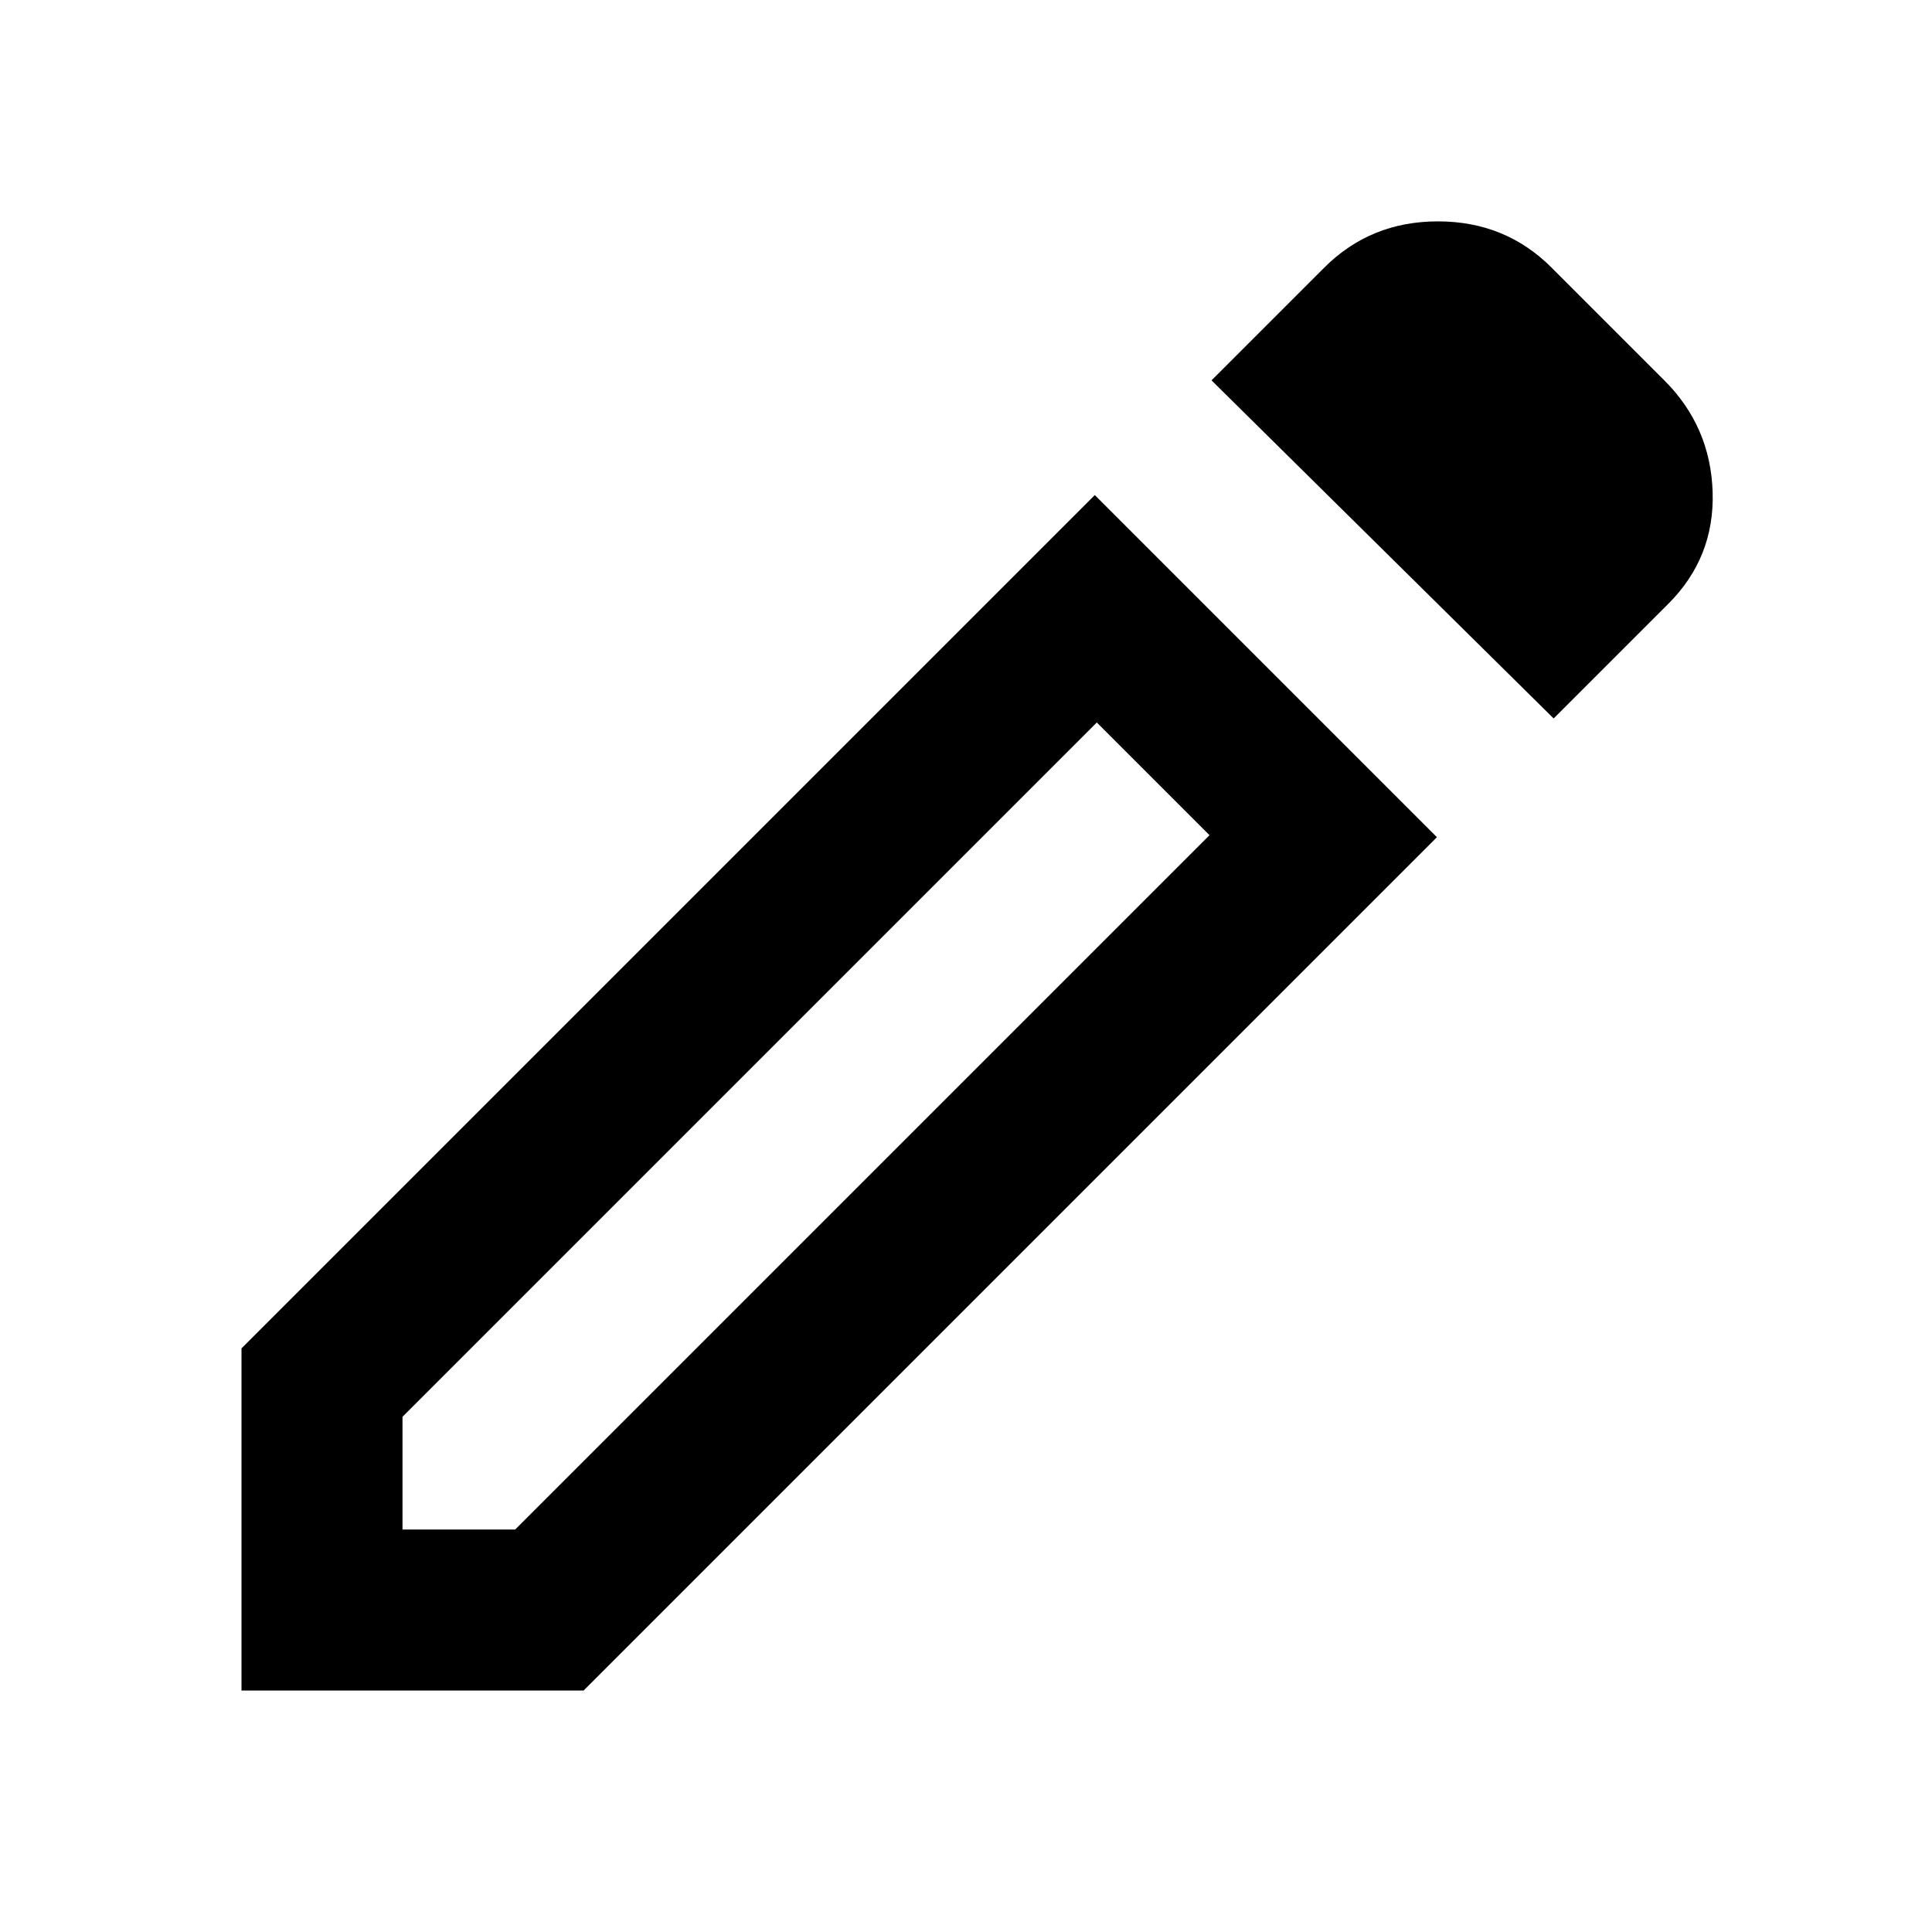
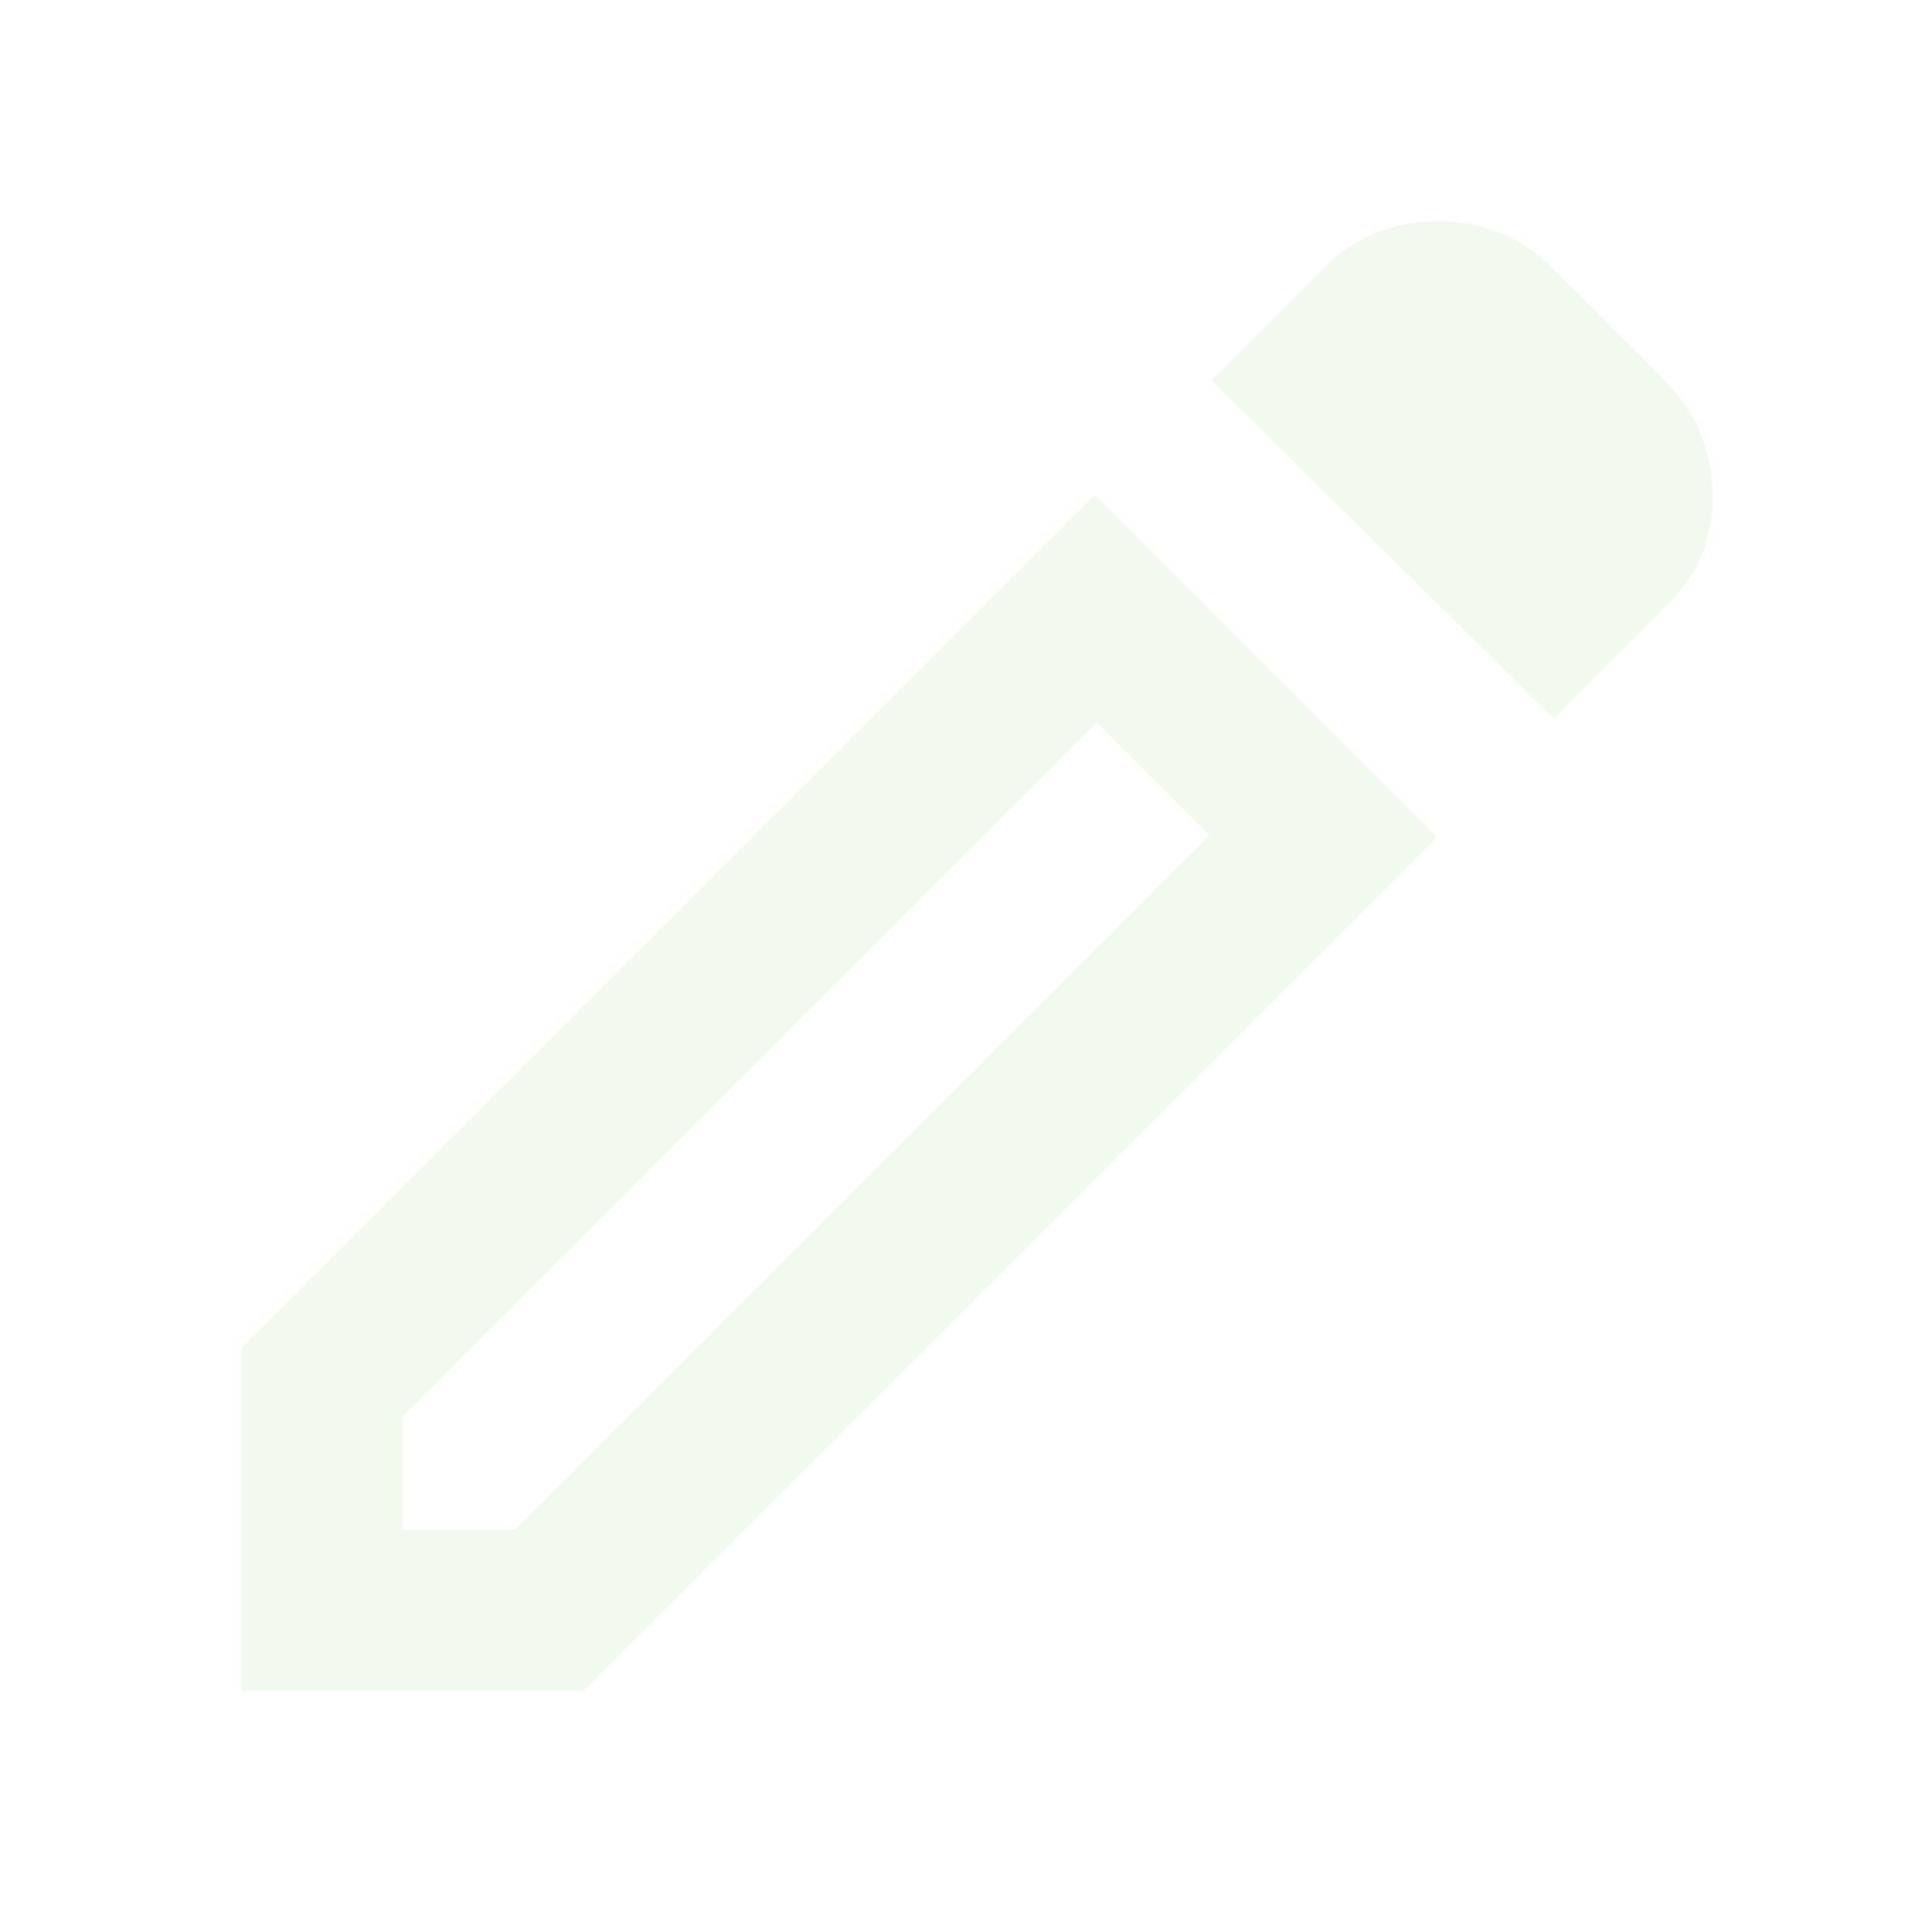
- <svg xmlns="http://www.w3.org/2000/svg" height="24" width="24">
+ <svg xmlns="http://www.w3.org/2000/svg" height="24" width="24" fill="#F1FAEE" opacity="0.9">
  <path d="M5 19h1.4l8.625-8.625-1.4-1.4L5 17.6ZM19.3 8.925l-4.25-4.2 1.4-1.4q.575-.575 1.413-.575.837 0 1.412.575l1.4 1.4q.575.575.6 1.388.025.812-.55 1.387ZM17.85 10.4 7.25 21H3v-4.25l10.6-10.6Zm-3.525-.725-.7-.7 1.4 1.4Z" />
</svg>
